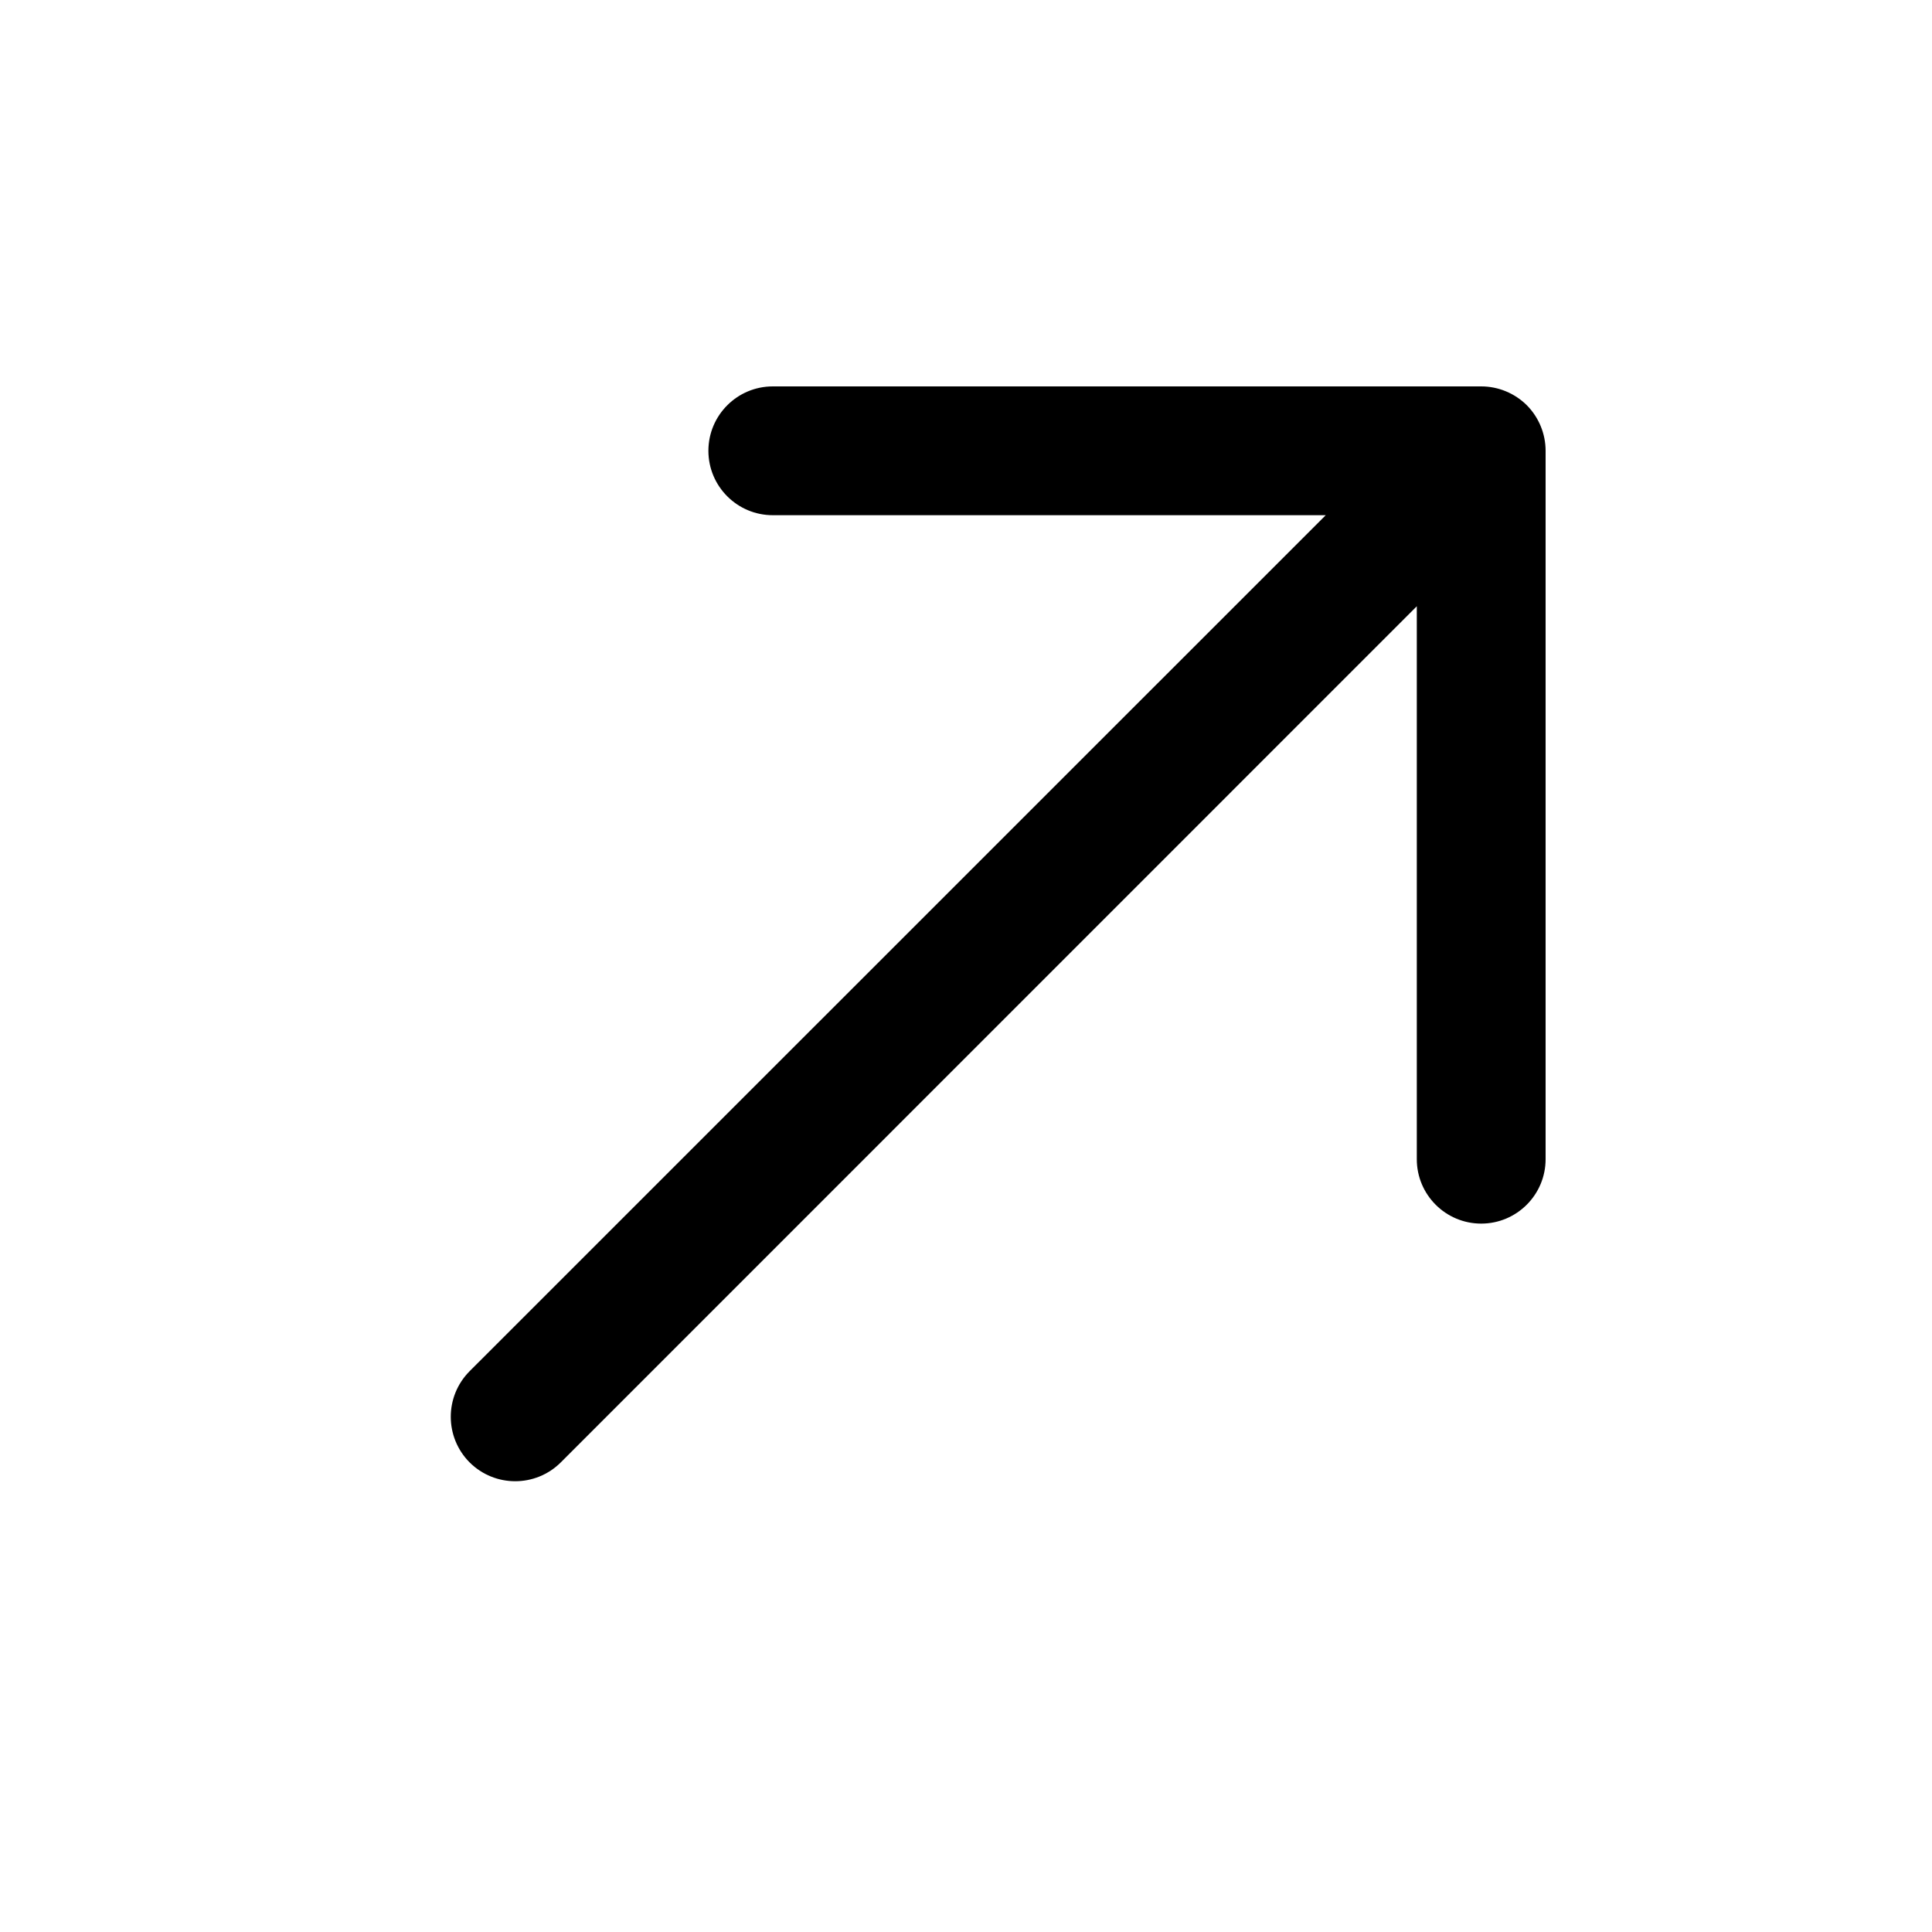
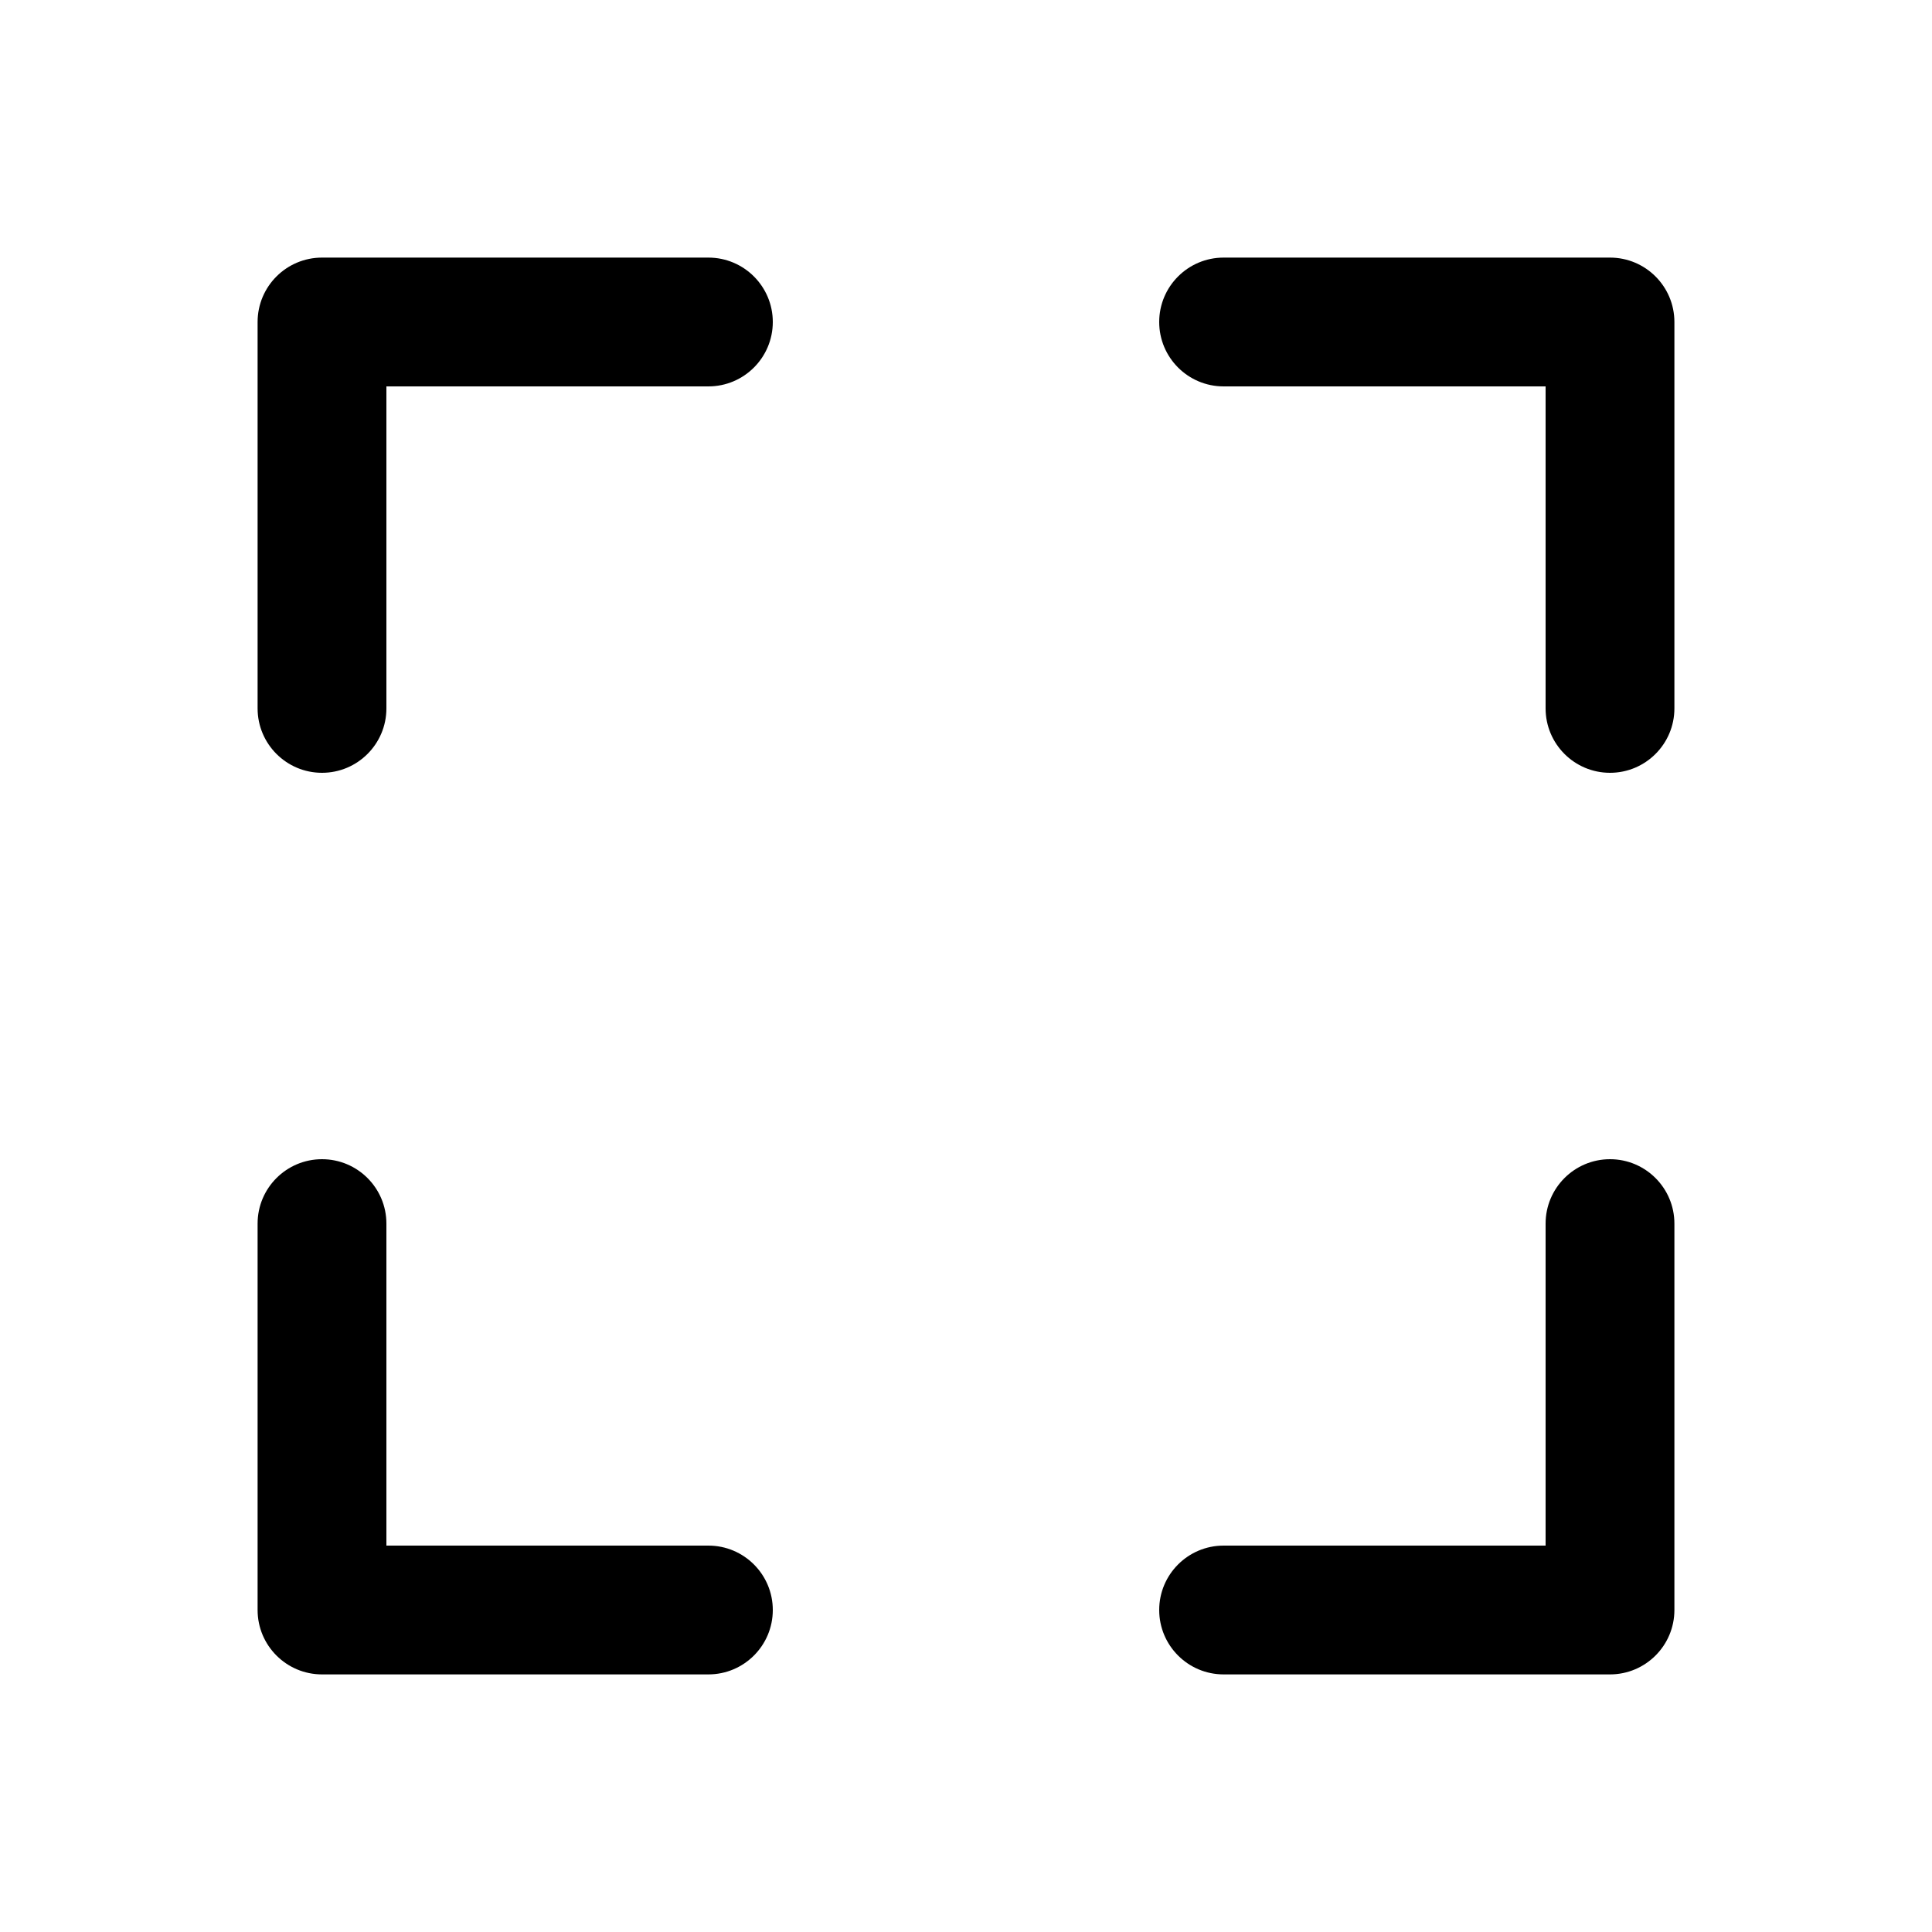
<svg xmlns="http://www.w3.org/2000/svg" width="15" height="15" viewBox="0 0 15 15" fill="none">
-   <path d="M3.646 11.354C3.451 11.158 3.451 10.842 3.646 10.646L10.293 4L6 4C5.724 4 5.5 3.776 5.5 3.5C5.5 3.224 5.724 3 6 3L11.5 3C11.633 3 11.76 3.053 11.854 3.146C11.947 3.24 12 3.367 12 3.5L12 9C12 9.276 11.776 9.5 11.5 9.5C11.224 9.5 11 9.276 11 9V4.707L4.354 11.354C4.158 11.549 3.842 11.549 3.646 11.354Z" fill="currentColor" fill-rule="evenodd" clip-rule="evenodd" />
+   <path d="M2 2.5C2 2.224 2.224 2 2.5 2H5.5C5.776 2 6 2.224 6 2.5C6 2.776 5.776 3 5.5 3H3V5.5C3 5.776 2.776 6 2.5 6C2.224 6 2 5.776 2 5.5V2.5ZM9 2.5C9 2.224 9.224 2 9.5 2H12.5C12.776 2 13 2.224 13 2.5V5.5C13 5.776 12.776 6 12.5 6C12.224 6 12 5.776 12 5.5V3H9.5C9.224 3 9 2.776 9 2.5ZM2.5 9C2.776 9 3 9.224 3 9.5V12H5.5C5.776 12 6 12.224 6 12.5C6 12.776 5.776 13 5.5 13H2.5C2.224 13 2 12.776 2 12.5V9.5C2 9.224 2.224 9 2.5 9ZM12.5 9C12.776 9 13 9.224 13 9.5V12.5C13 12.776 12.776 13 12.5 13H9.5C9.224 13 9 12.776 9 12.5C9 12.224 9.224 12 9.5 12H12V9.5C12 9.224 12.224 9 12.5 9Z" fill="currentColor" fill-rule="evenodd" clip-rule="evenodd" />
</svg>
